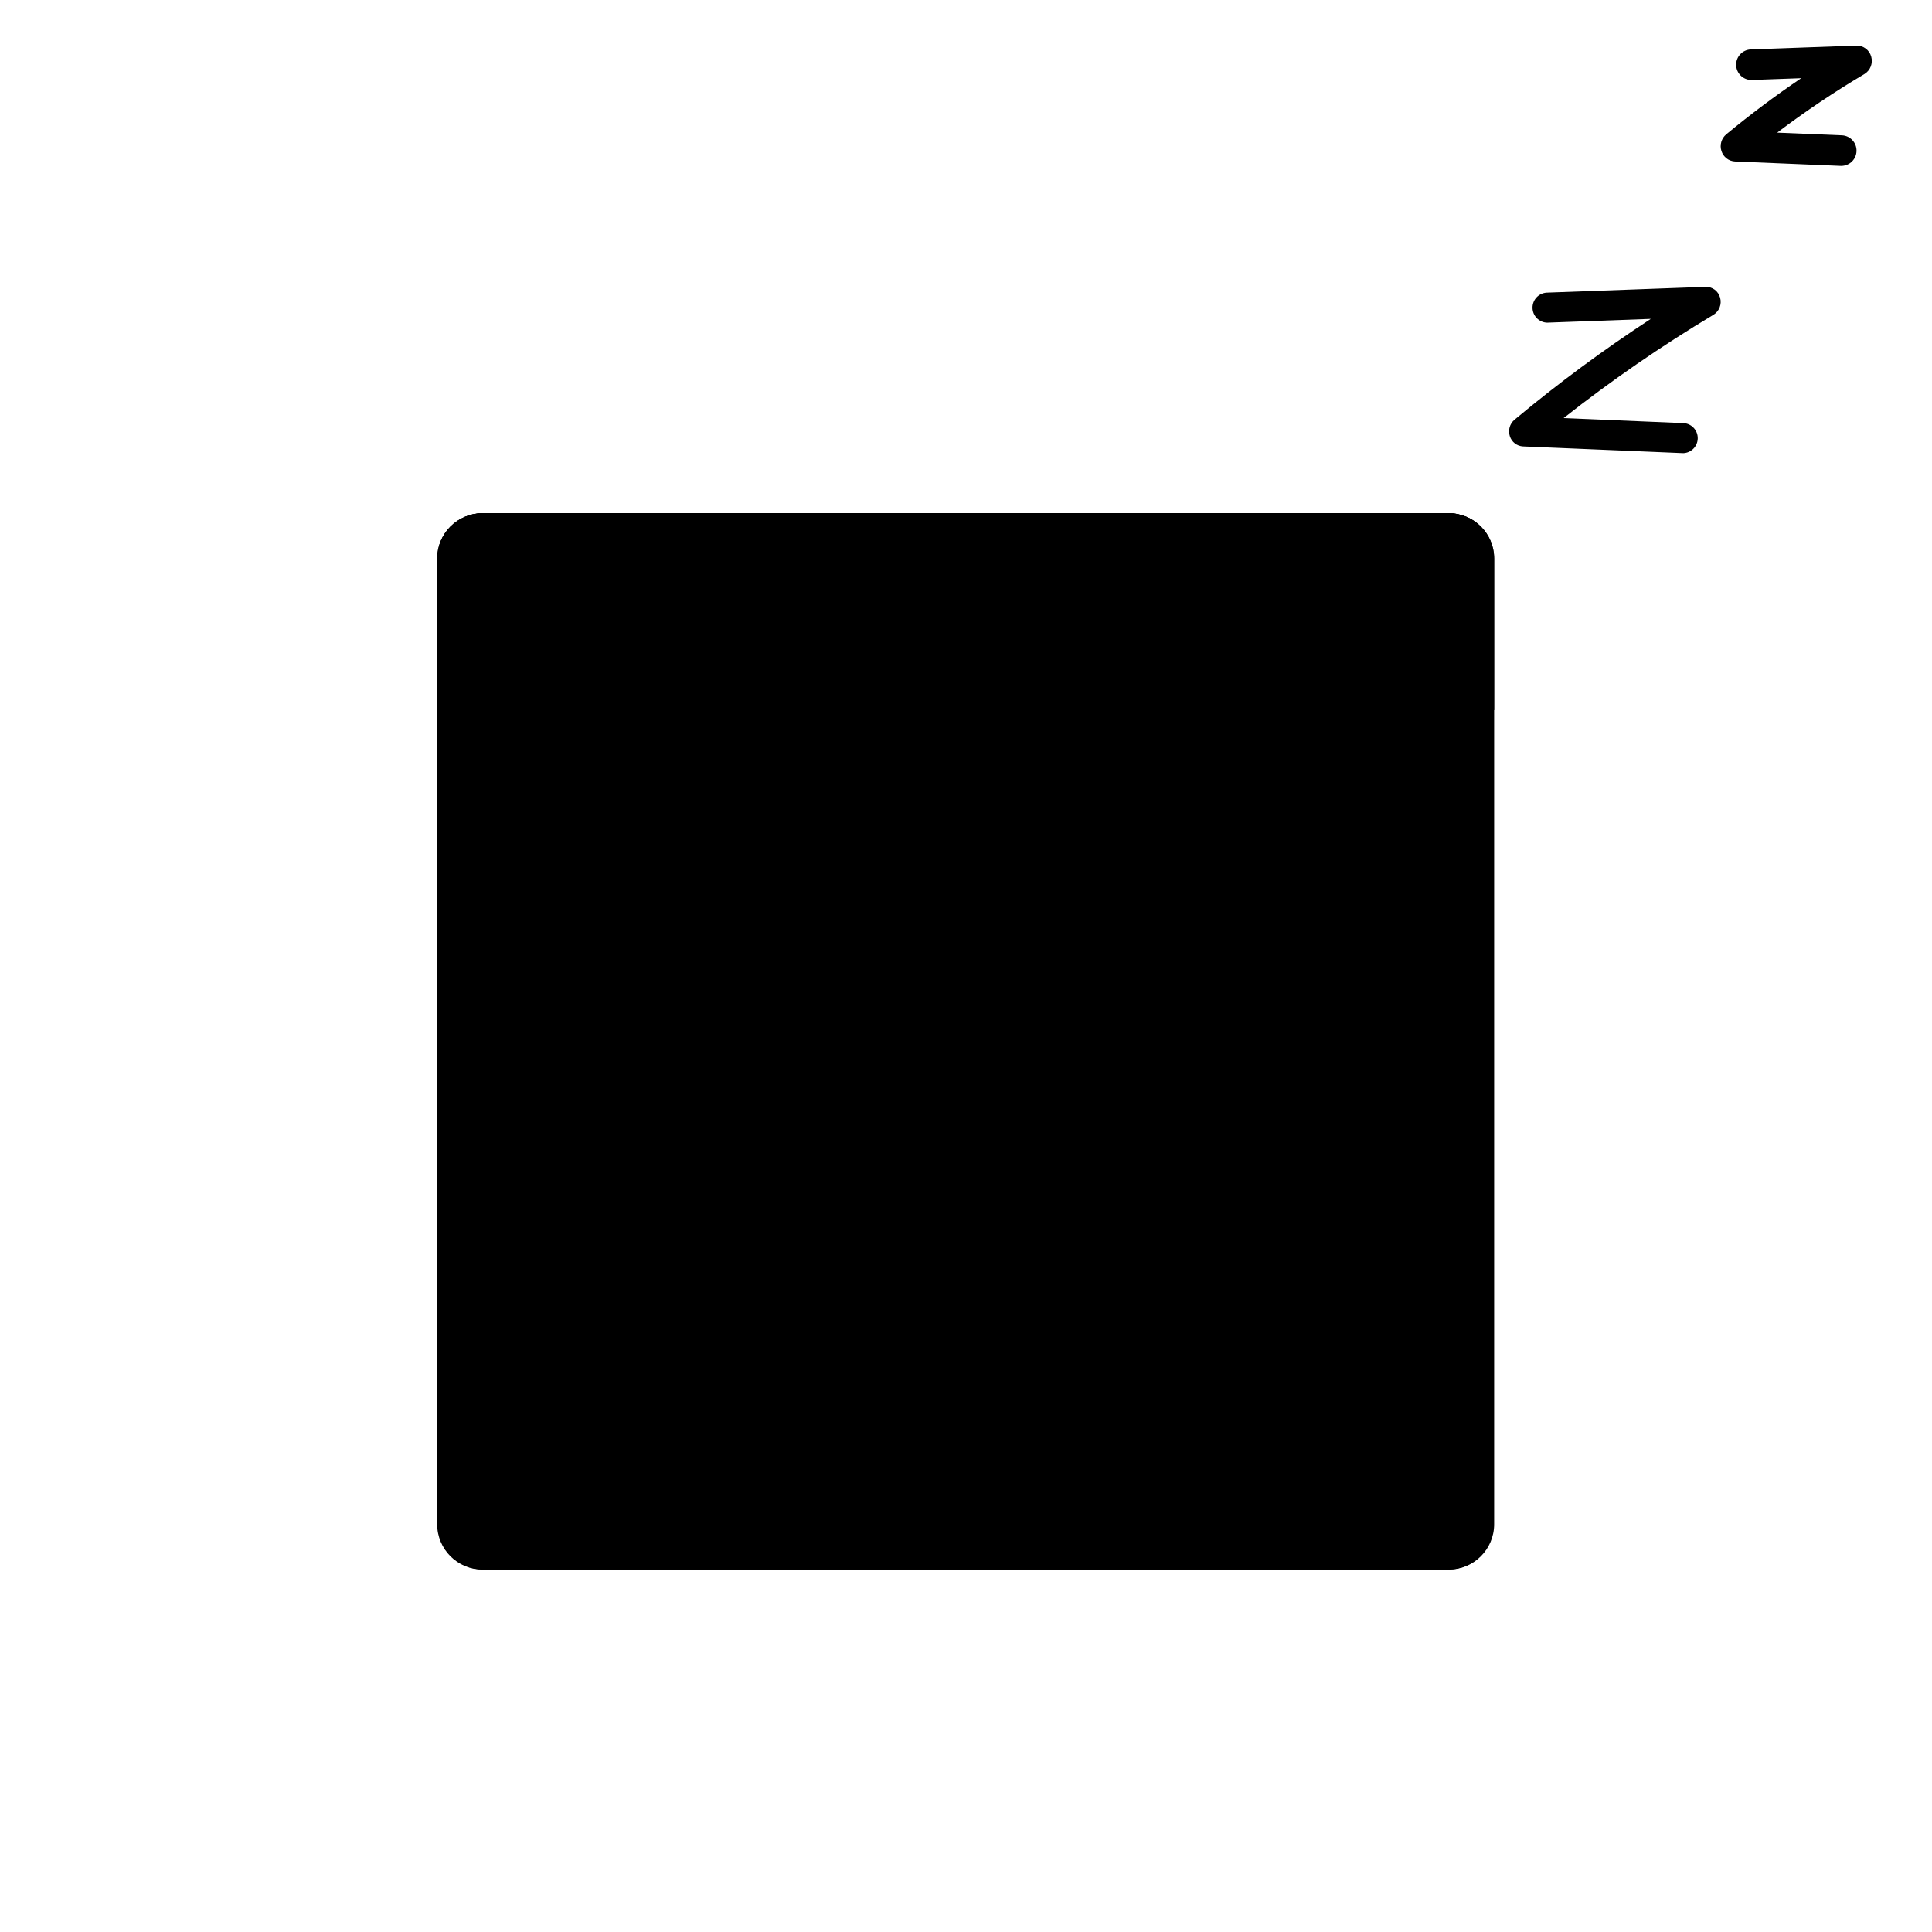
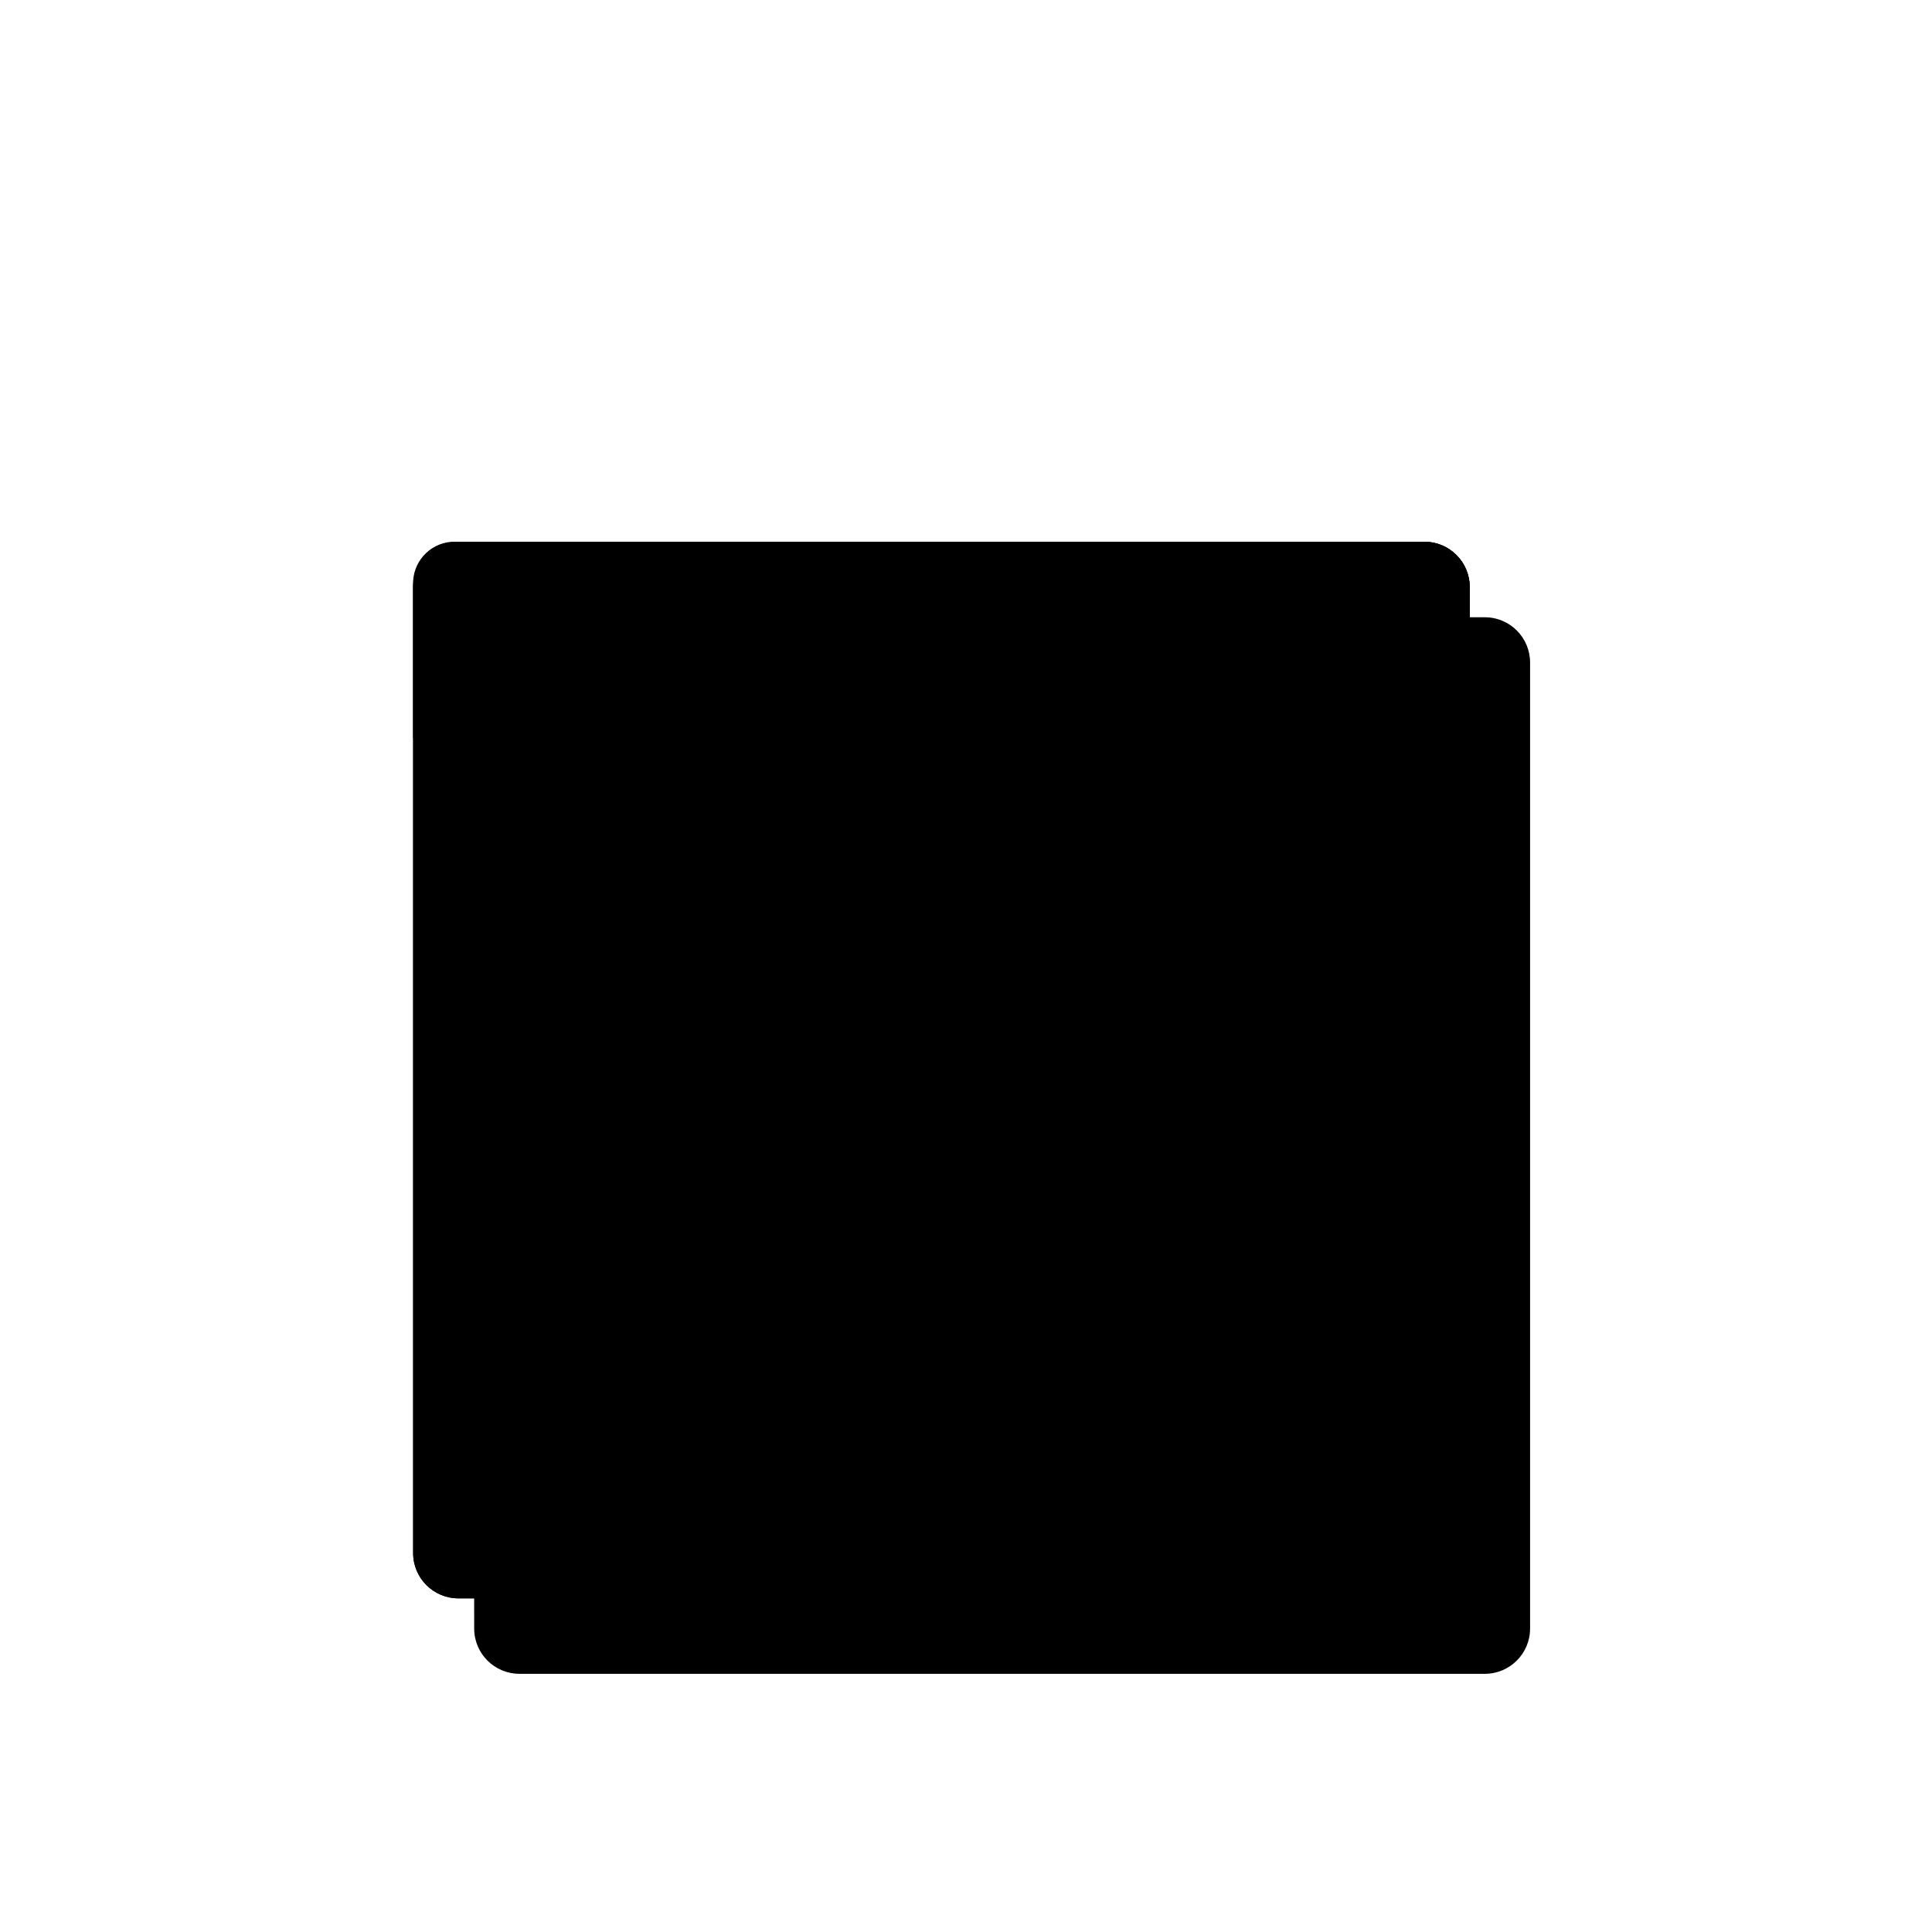
<svg xmlns="http://www.w3.org/2000/svg" width="128" height="128" viewBox="0 0 128 128" id="sapIllus-Spot-NoEntries">
-   <rect class="sapIllus_ObjectFillColor" x="28.964" y="34.004" width="69.981" height="69.981" rx="3" />
-   <path class="sapIllus_BrandColorSecondary" d="M32.009,34.004H95.991a3,3,0,0,1,3,3v10.045a0,0,0,0,1,0,0H29.009a0,0,0,0,1,0,0V37.004A3,3,0,0,1,32.009,34.004Z" />
-   <path class="sapIllus_PatternShadow" d="M31.985,34.004H95.967a3,3,0,0,1,3,3v10.045a0,0,0,0,1,0,0H28.985a0,0,0,0,1,0,0V37.004A3,3,0,0,1,31.985,34.004Z" />
-   <g>
-     <rect class="sapIllus_Layering2" x="35.999" y="58.001" width="13.995" height="5.001" rx="1.026" />
-     <rect class="sapIllus_Layering2" x="56.952" y="58.001" width="14.048" height="4.996" rx="1.027" />
-     <rect class="sapIllus_Layering2" x="77.996" y="58.001" width="14.001" height="4.998" rx="1.026" />
-     <rect class="sapIllus_Layering2" x="35.999" y="68.994" width="13.995" height="5.001" rx="1.026" />
-     <rect class="sapIllus_Layering2" x="56.952" y="68.994" width="14.048" height="4.996" rx="1.027" />
-     <rect class="sapIllus_Layering2" x="77.996" y="68.994" width="14.001" height="4.998" rx="1.026" />
-     <rect class="sapIllus_Layering2" x="36.001" y="80.004" width="13.995" height="5.001" rx="1.026" />
-     <rect class="sapIllus_Layering2" x="56.955" y="80.004" width="14.048" height="4.996" rx="1.027" />
-     <rect class="sapIllus_Layering2" x="77.998" y="80.004" width="14.001" height="4.998" rx="1.026" />
-     <rect class="sapIllus_Layering2" x="35.977" y="90.944" width="13.995" height="5.001" rx="1.026" />
-     <rect class="sapIllus_Layering2" x="56.931" y="90.944" width="14.048" height="4.996" rx="1.027" />
-     <rect class="sapIllus_Layering2" x="77.975" y="90.944" width="14.001" height="4.998" rx="1.026" />
-   </g>
-   <path class="sapIllus_Layering1" d="M111.524,30.022l-.041-.001-10.579-.445a.967.967,0,0,1-.875-.681,1.014,1.014,0,0,1,.309-1.086,96.241,96.241,0,0,1,9.032-6.682l-6.851.251-.035,0a.996.996,0,0,1-.033-1.988l10.55-.386a.964.964,0,0,1,.96.719,1.008,1.008,0,0,1-.443,1.136,94.125,94.125,0,0,0-9.925,6.84l7.97.336a.996.996,0,0,1-.039,1.988Z" />
-   <path class="sapIllus_Layering1" d="M122.019,10.992l-.042-.001-7.028-.293a.992.992,0,0,1-.899-.693,1.027,1.027,0,0,1,.317-1.105c1.592-1.317,3.255-2.561,4.968-3.72l-3.287.119-.036,0a1.013,1.013,0,0,1-.034-2.024l7.01-.254a.99.99,0,0,1,.986.732,1.021,1.021,0,0,1-.455,1.155,62.099,62.099,0,0,0-5.776,3.879l4.316.18a1.013,1.013,0,0,1-.04,2.023Z" />
-   <path class="sapIllus_StrokeDetailColor" d="M95.991,34.004H31.964a3,3,0,0,0-3,3V47.049h.045v53.936a3,3,0,0,0,3,3H95.991a3,3,0,0,0,3-3V37.004A3,3,0,0,0,95.991,34.004Zm-.045,1a2.002,2.002,0,0,1,2,2v9.045H30.009V37.004a2.002,2.002,0,0,1,2-2Zm2.045,65.981a2.002,2.002,0,0,1-2,2H32.009a2.002,2.002,0,0,1-2-2V47.049H31.83l66.16,2.901Z" />
+   <path class="sapIllus_PatternShadow" d="M101.372,43.895a3,3,0,0,0-3-3H34.37a3,3,0,0,0-2.999,3.001l.045,63.998a3,3,0,0,0,2.999,3.001H98.372a3,3,0,0,0,3-3Z" />
+   <rect class="sapIllus_ObjectFillColor" x="27.372" y="35.895" width="70" height="70" rx="3.001" />
+   <path class="sapIllus_BrandColorSecondary" d="M30.367,35.895h64.01A2.995,2.995,0,0,1,97.372,38.89V48.895a0,0,0,0,1,0,0h-70a0,0,0,0,1,0,0V38.89A2.995,2.995,0,0,1,30.367,35.895Z" />
+   <rect class="sapIllus_BackgroundColor" x="34.372" y="60.895" width="10" height="6" rx="0.95" />
+   <rect class="sapIllus_BackgroundColor" x="50.372" y="60.895" width="39" height="6" rx="0.95" />
+   <rect class="sapIllus_BackgroundColor" x="34.372" y="74.895" width="10" height="6" rx="0.95" />
+   <rect class="sapIllus_BackgroundColor" x="50.372" y="74.895" width="39" height="6" rx="0.95" />
+   <rect class="sapIllus_BackgroundColor" x="34.372" y="88.895" width="10" height="6" rx="0.95" />
+   <rect class="sapIllus_BackgroundColor" x="50.372" y="88.895" width="39" height="6" rx="0.95" />
+   <path class="sapIllus_StrokeDetailColor" d="M94.372,35.895H29.916a2.756,2.756,0,0,0-2.545,2.897V48.895h0v54a3,3,0,0,0,3,3h64a3,3,0,0,0,3-3v-64A3,3,0,0,0,94.372,35.895Zm2,3v9h-68v-9a2,2,0,0,1,2-2h64A2,2,0,0,1,96.372,38.895Zm-2,66h-64a2,2,0,0,1-2-2v-54H30.193l66.179,2.904v51.096A2,2,0,0,1,94.372,104.895Z" />
</svg>
